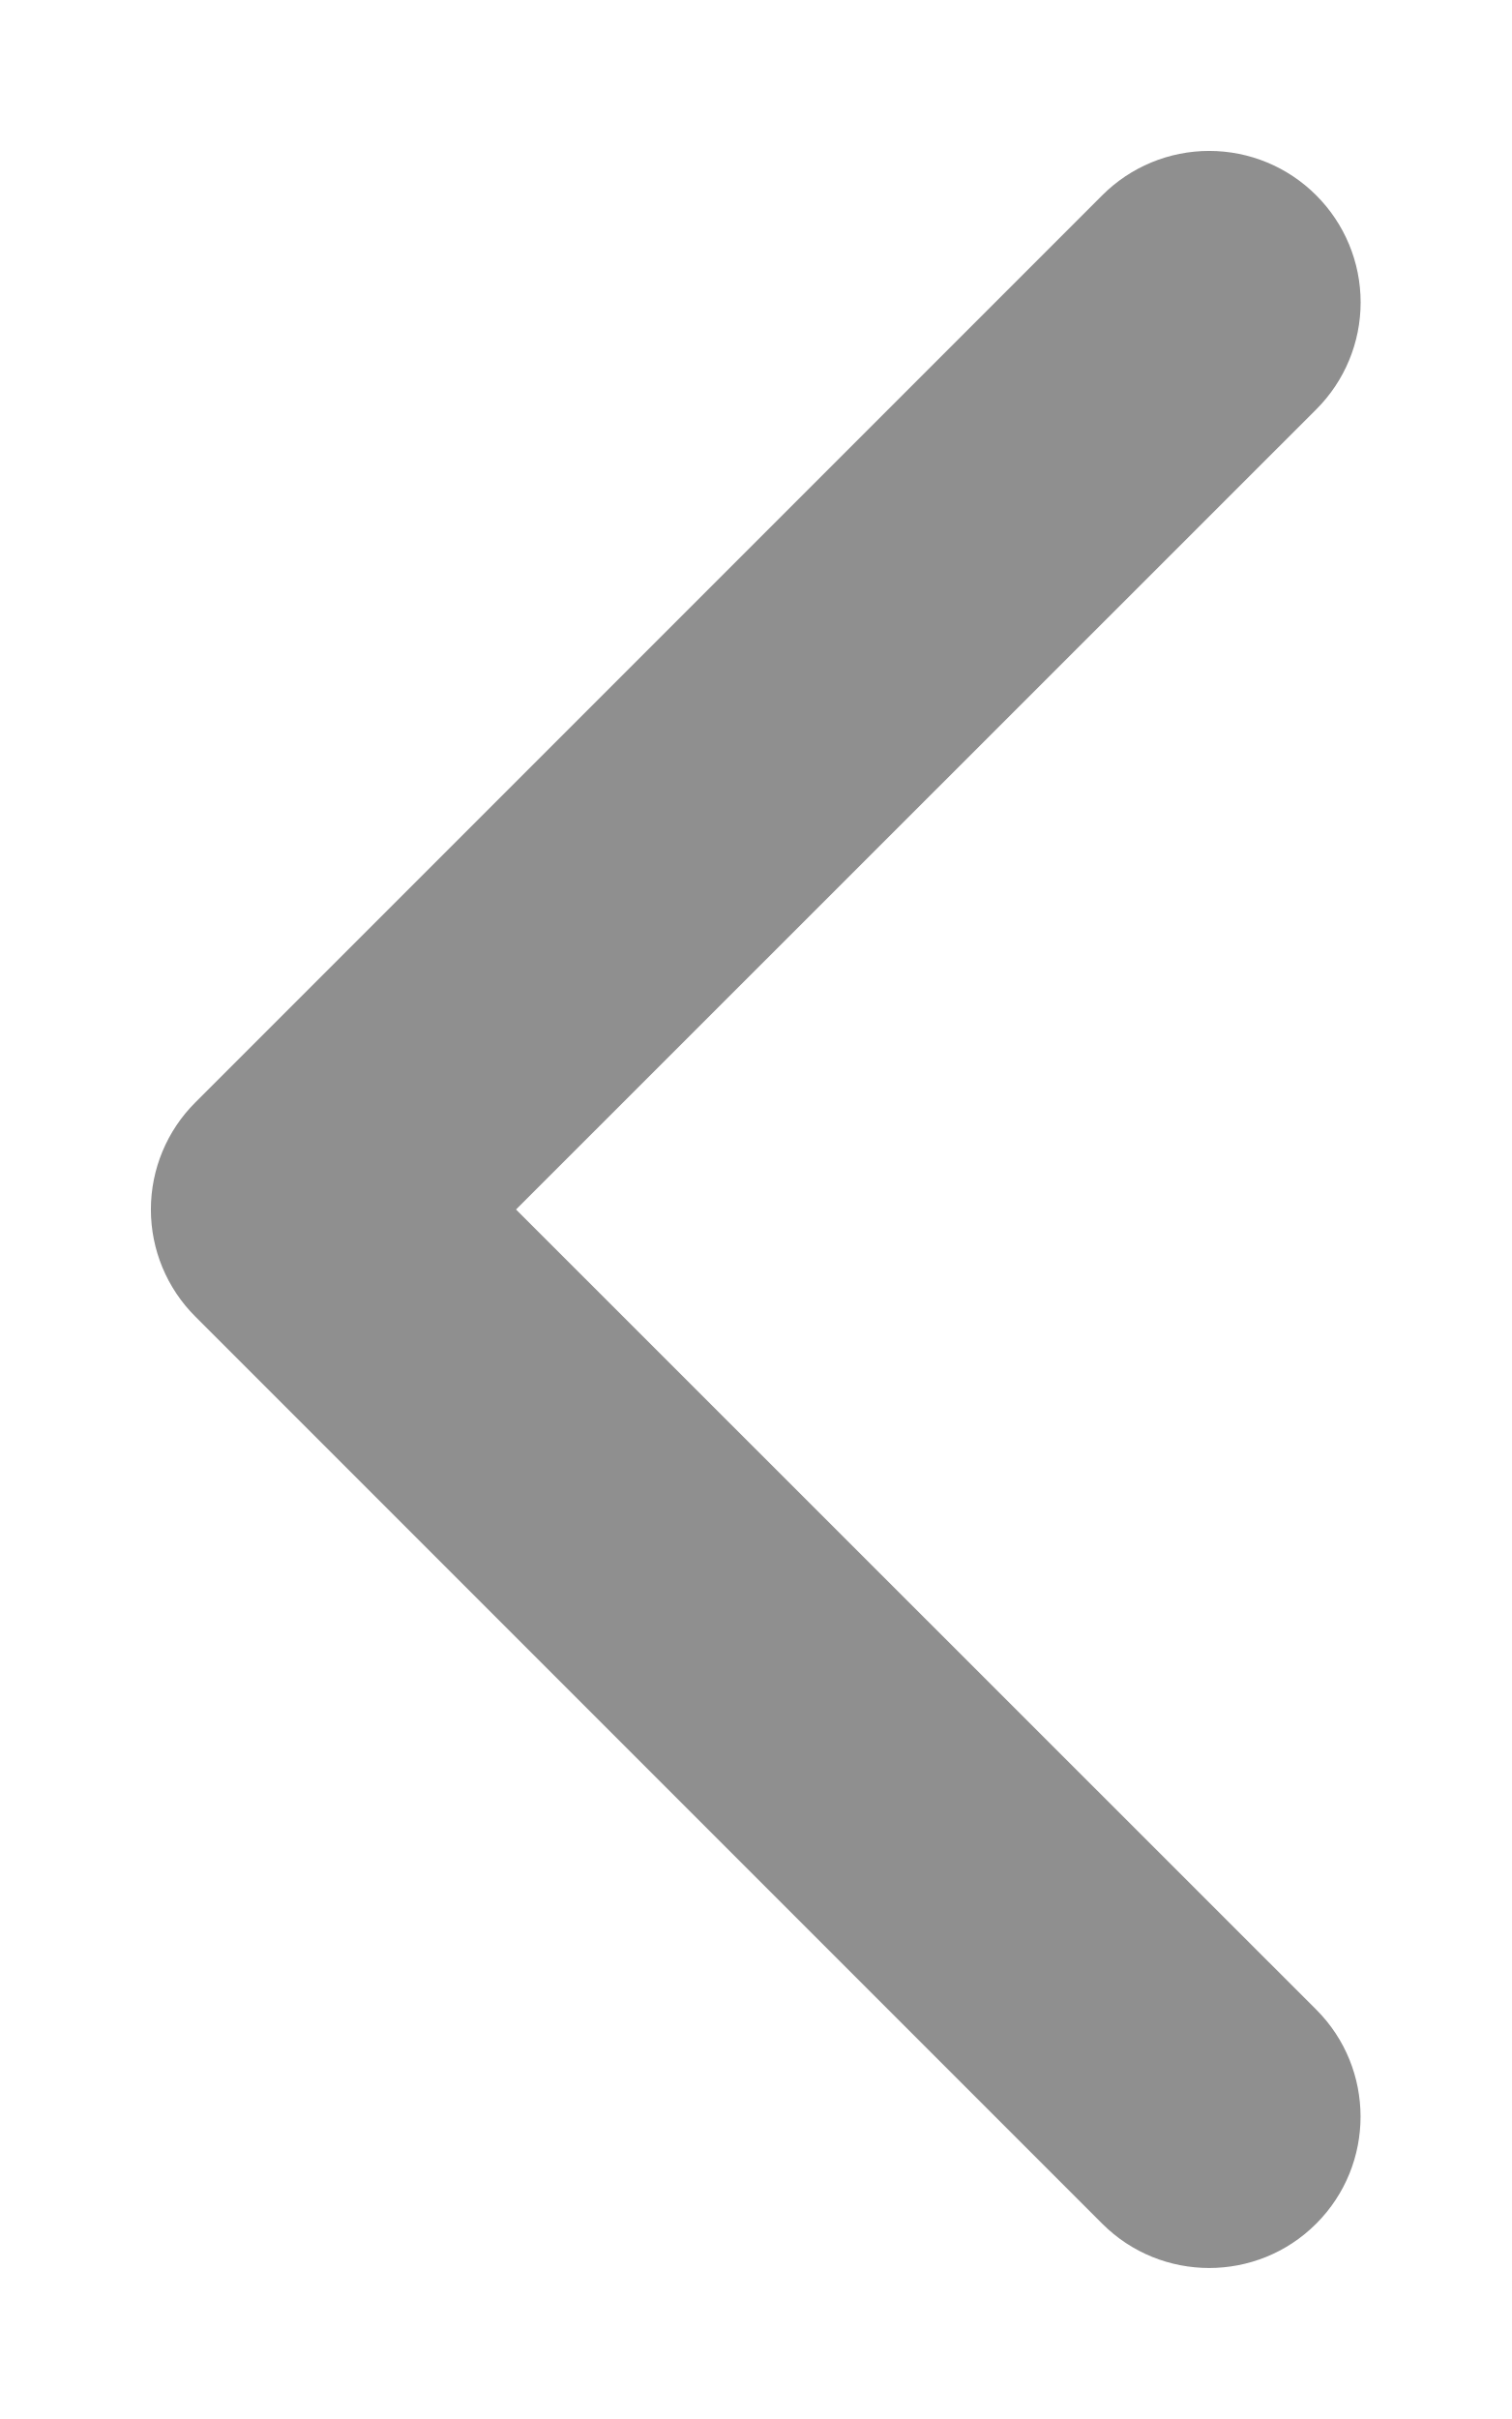
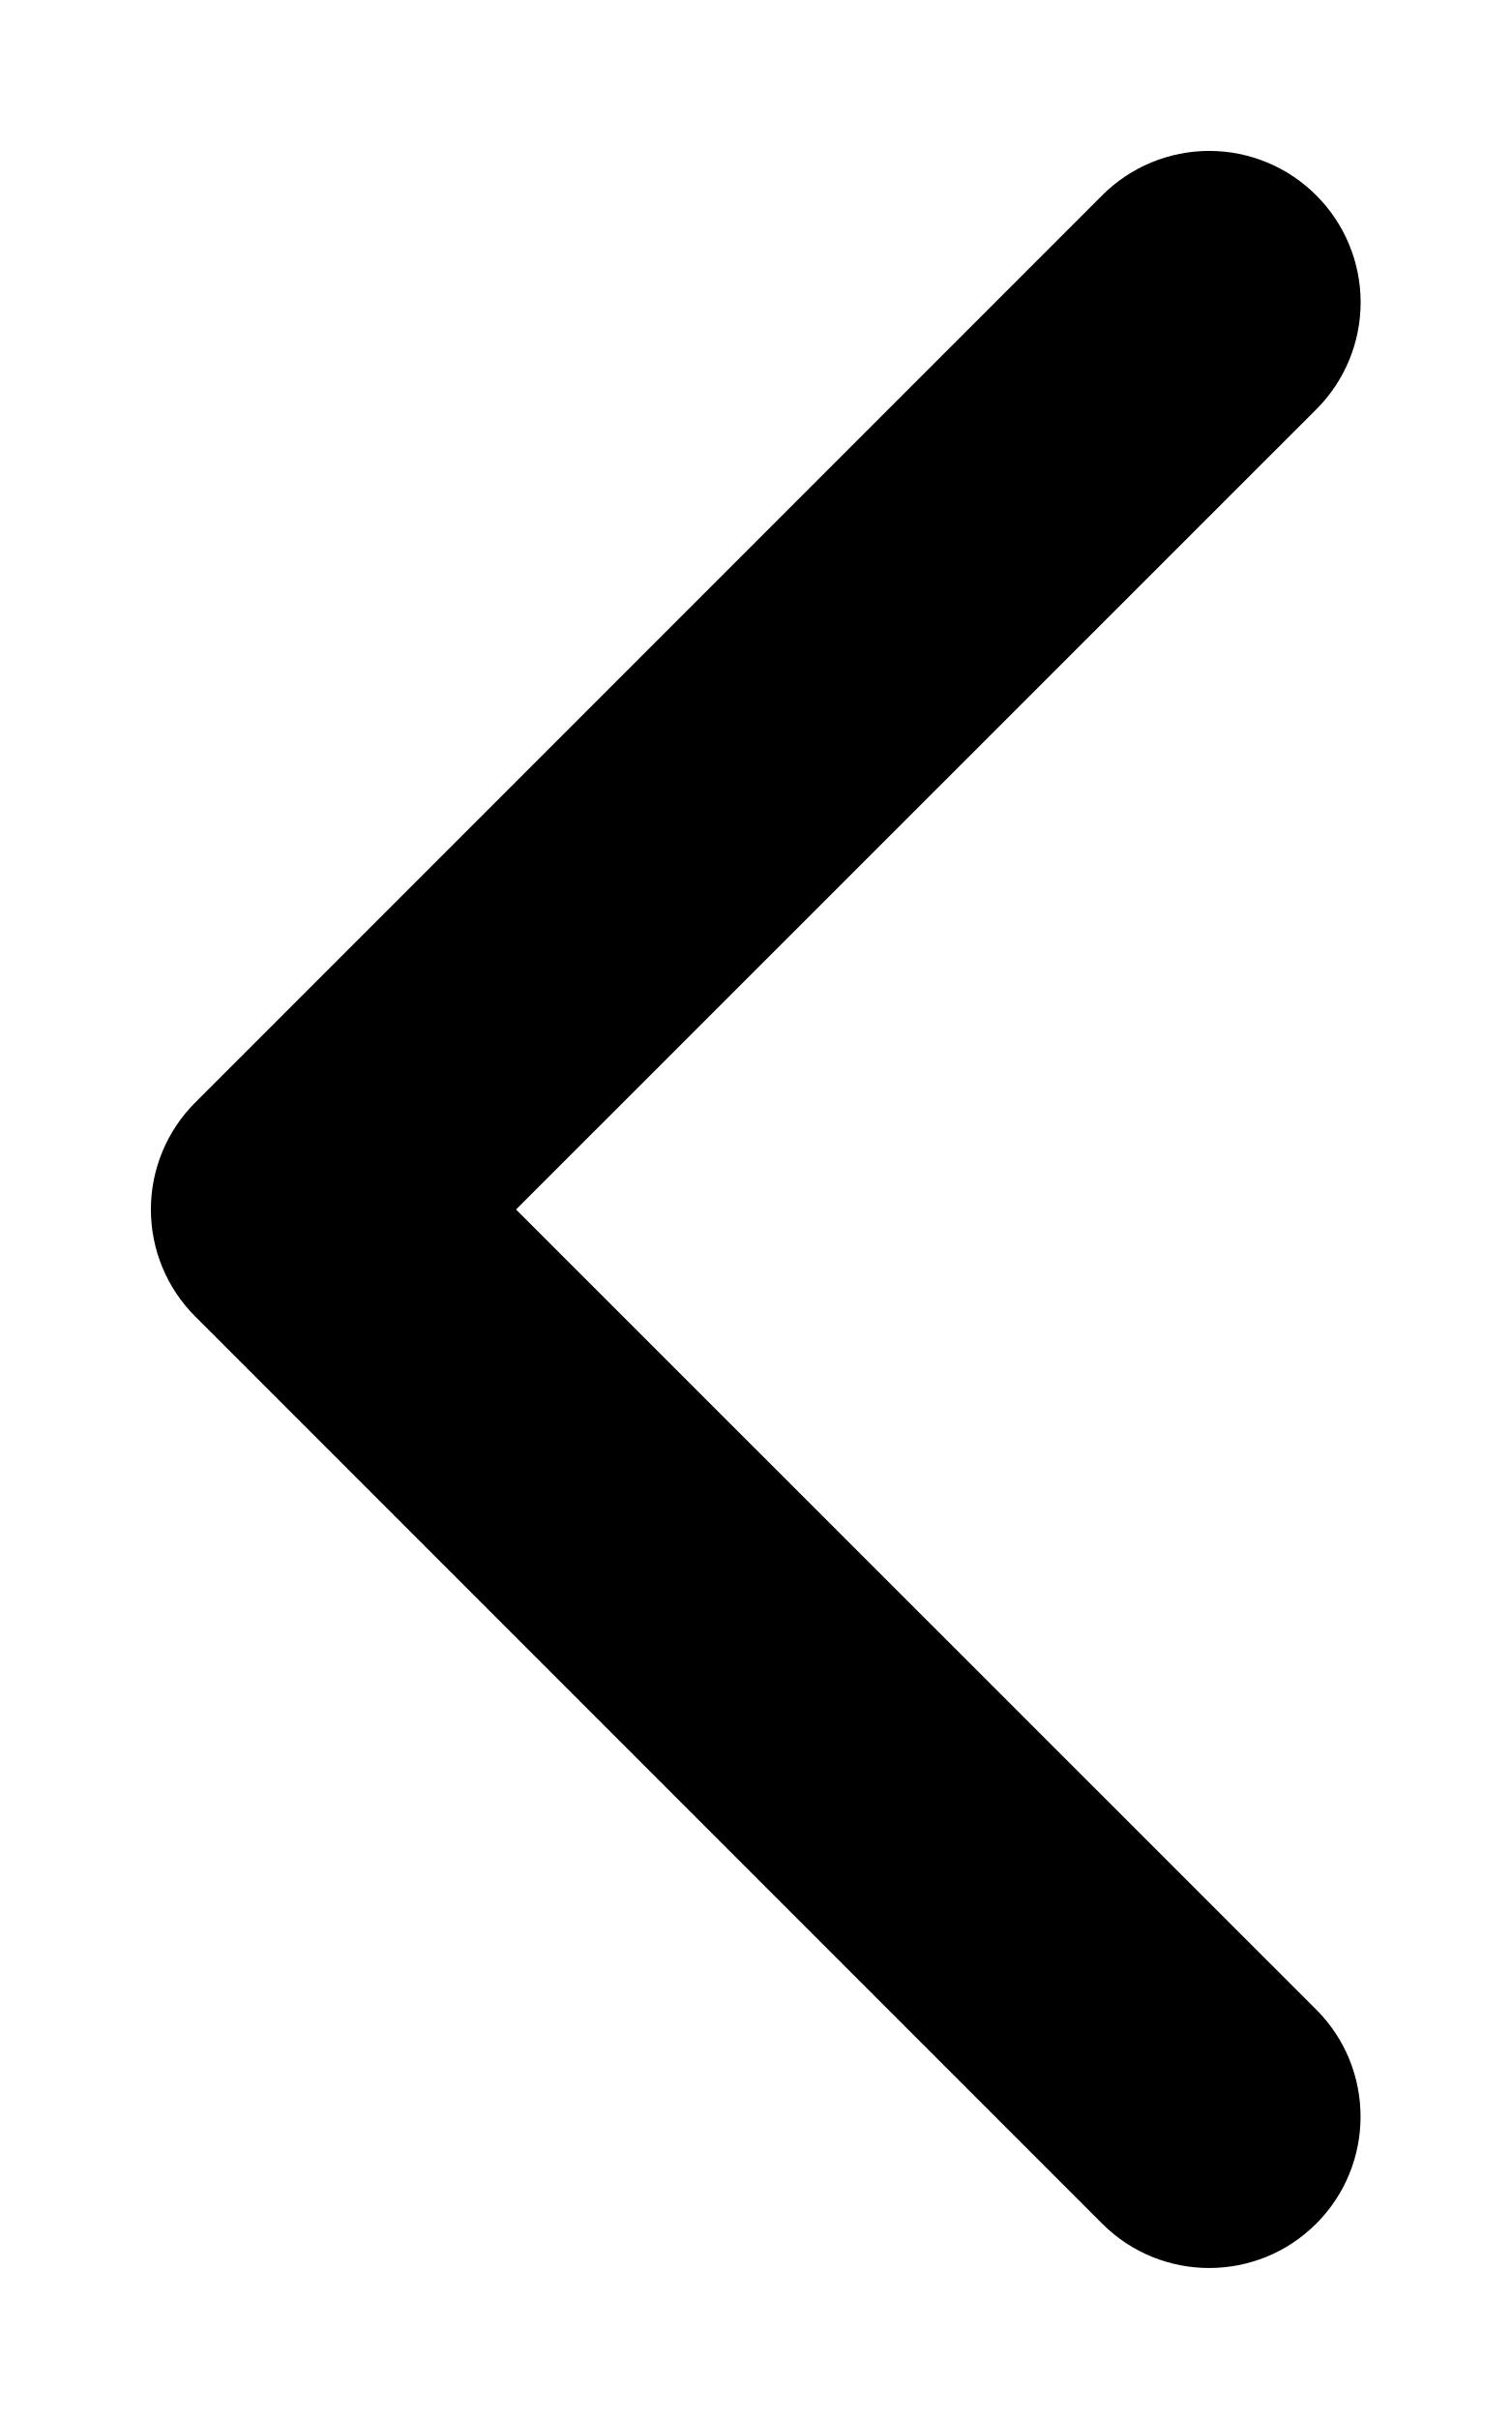
- <svg xmlns="http://www.w3.org/2000/svg" width="5" height="8" fill="none" viewBox="0 0 5 8">
-   <path fill-rule="evenodd" clip-rule="evenodd" d="M4.354.646a.5.5 0 010 .708L1.707 4l2.647 2.646a.5.5 0 11-.708.708l-3-3a.5.5 0 010-.708l3-3a.5.5 0 01.708 0z" fill="#8F8F8F" />
+ <svg xmlns="http://www.w3.org/2000/svg" width="5" height="8" viewBox="0 0 5 8">
+   <path fill-rule="evenodd" clip-rule="evenodd" d="M4.354.646a.5.5 0 010 .708L1.707 4l2.647 2.646a.5.5 0 11-.708.708l-3-3a.5.5 0 010-.708l3-3a.5.5 0 01.708 0z" />
</svg>
